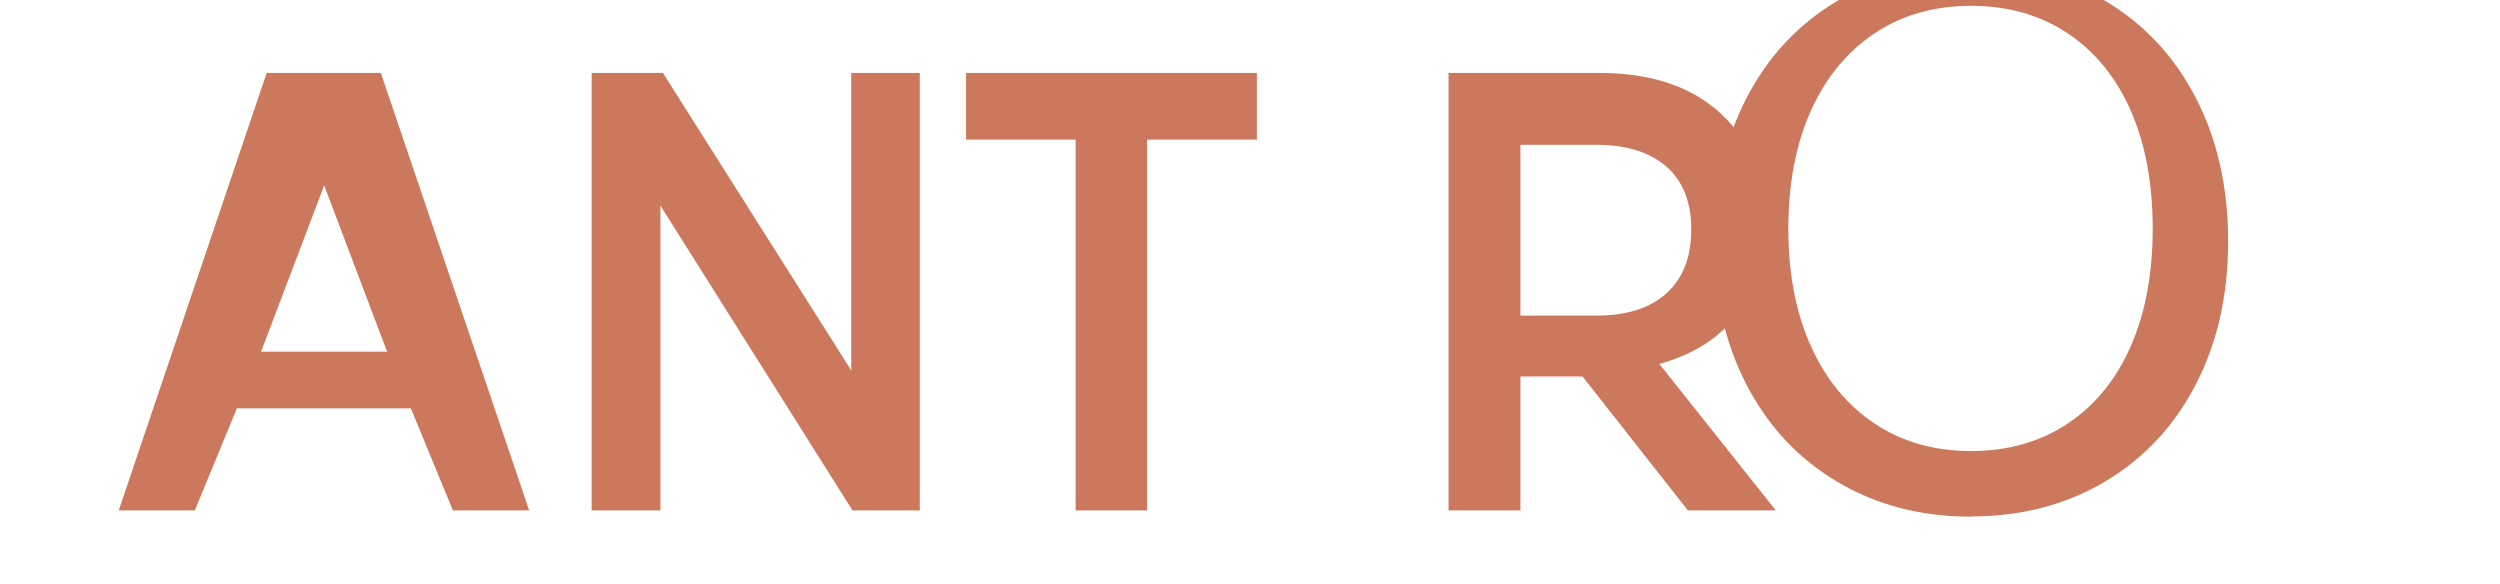
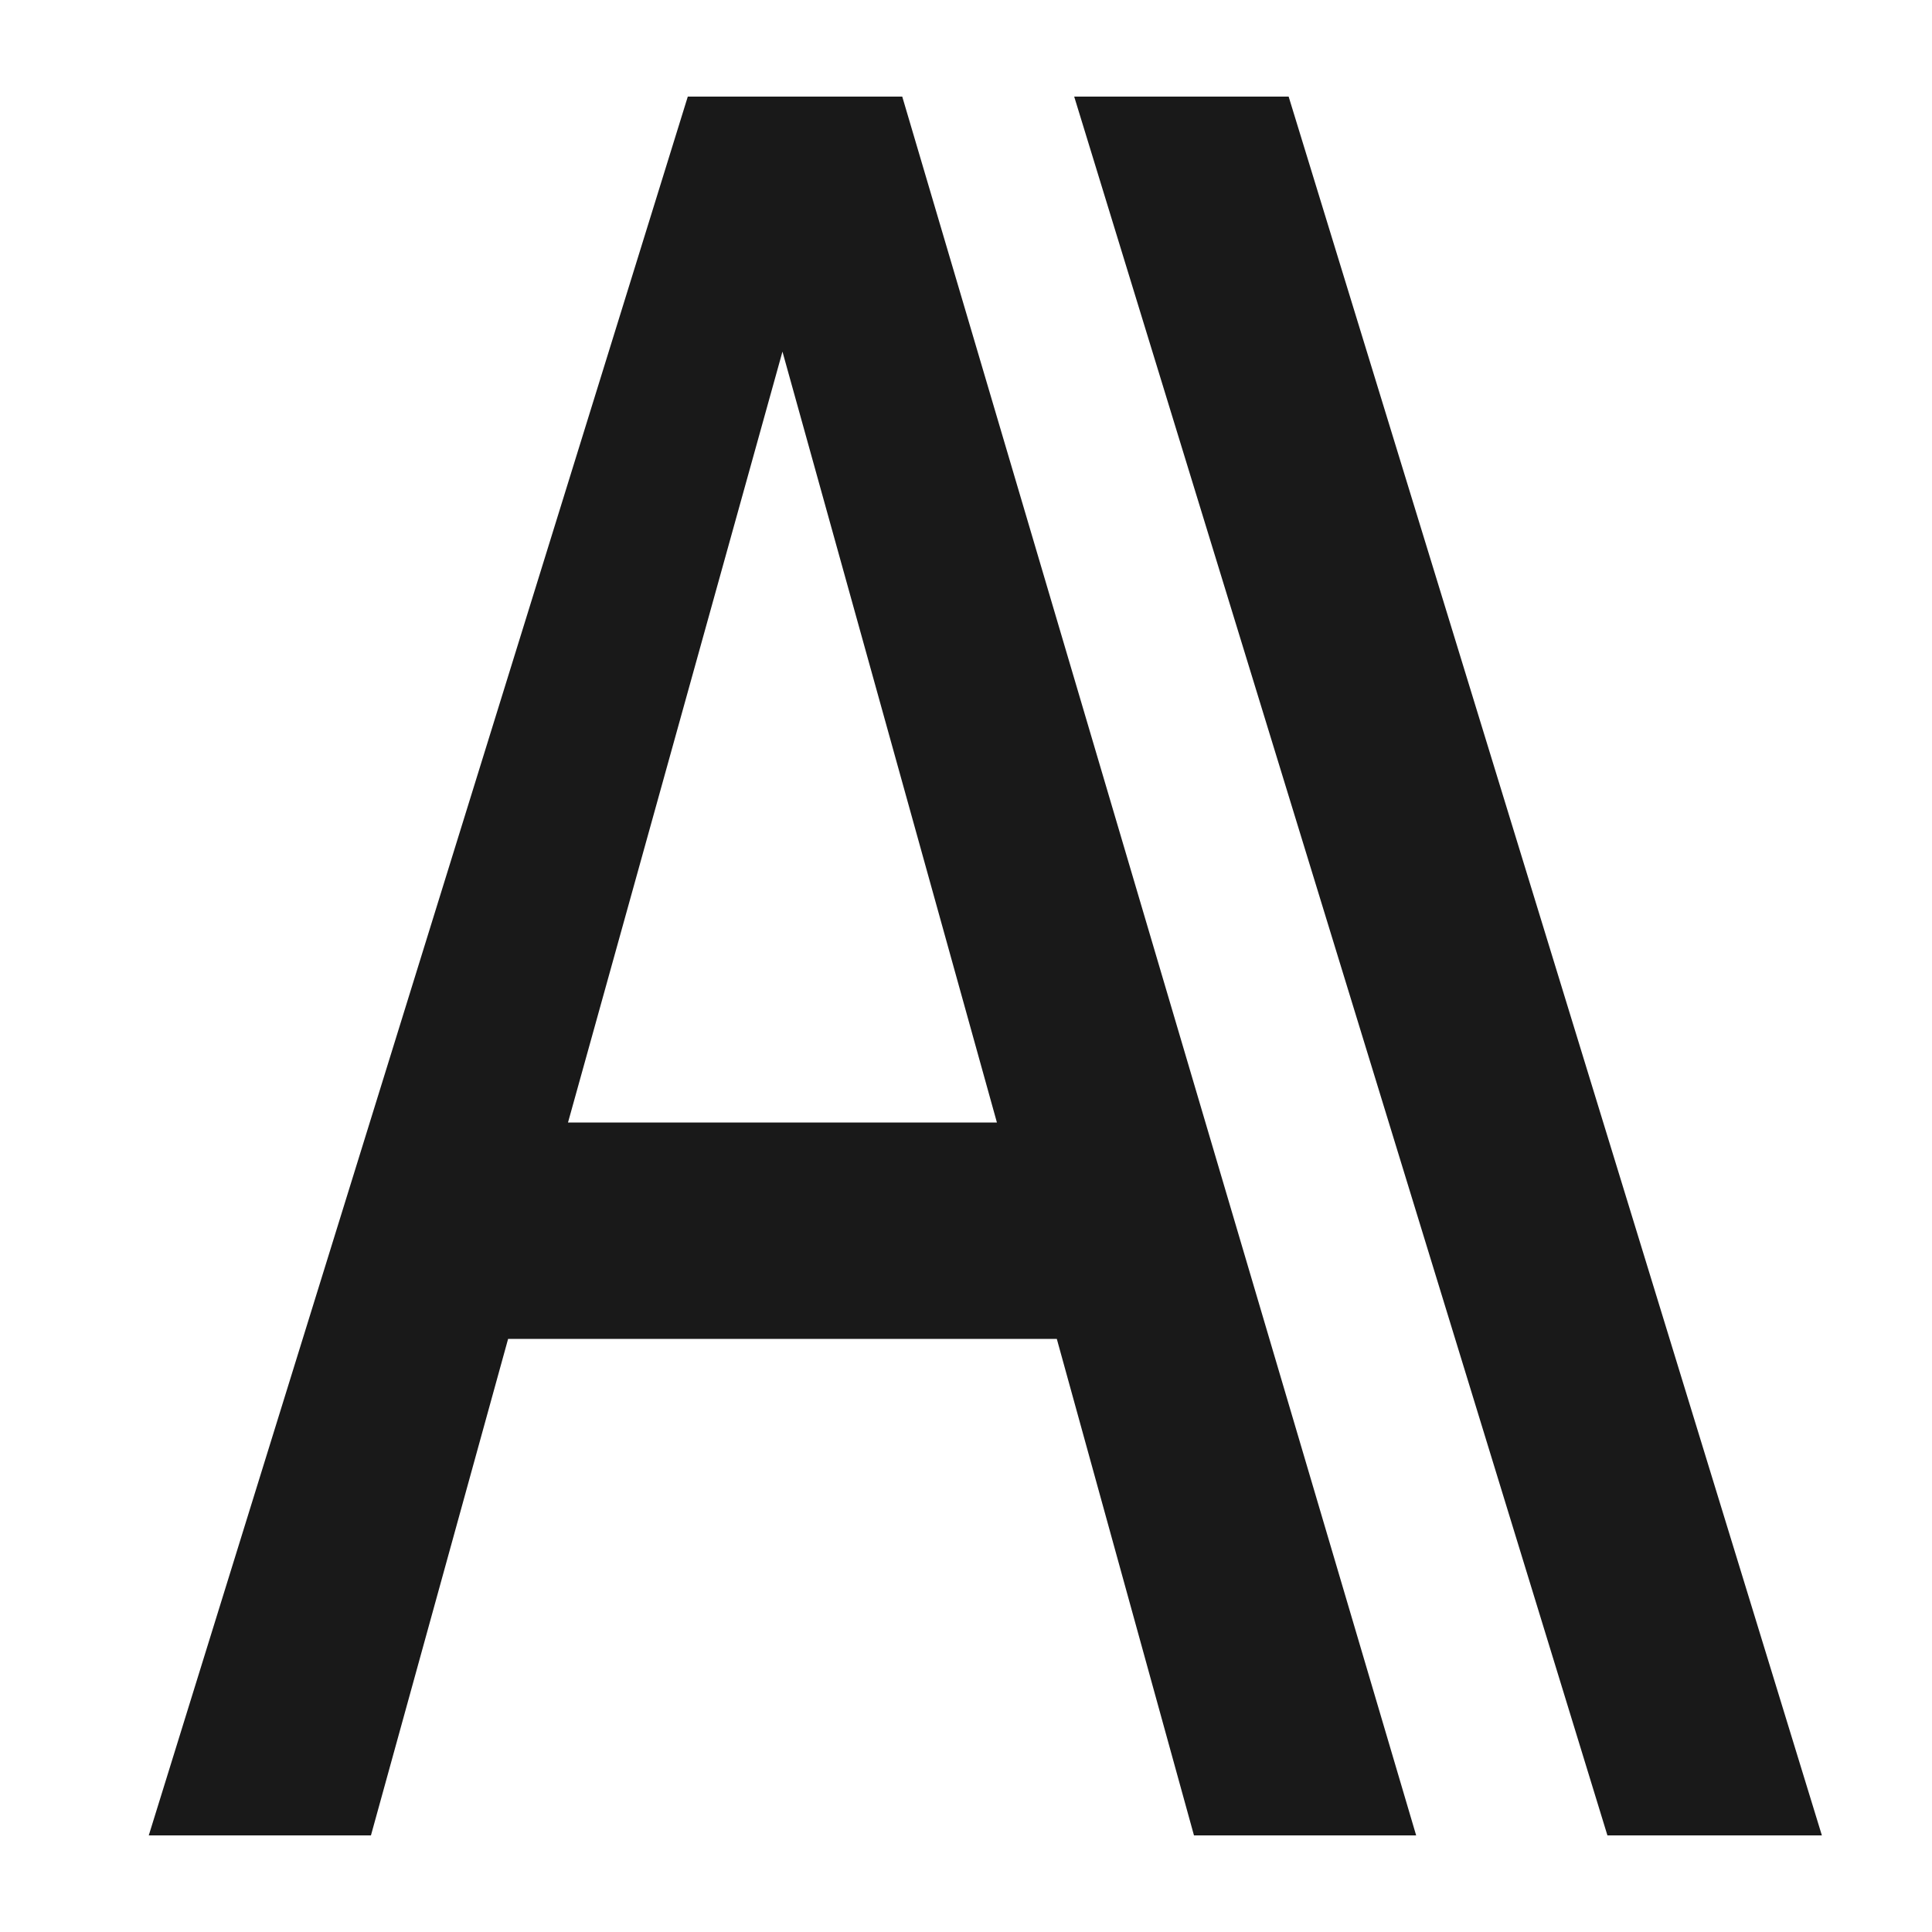
- <svg xmlns="http://www.w3.org/2000/svg" viewBox="0 0 120 28" fill="none">
-   <path d="M14.83 3.5h3.45L25.4 24.5h-3.66l-2.02-4.9H11.37l-2.02 4.9H5.7L12.8 3.5h2.03zm-2.3 13.38h6.05L15.56 8.9l-3.03 7.98zM28.4 24.5V3.5h3.42l9.04 14.28V3.5h3.29v21h-3.23L31.7 9.87V24.5H28.4zm23.23 0V6.7h-5.26V3.5h13.96v3.2h-5.27v17.8h-3.43zm17.9 0V3.5h7.24c2.5 0 4.45.66 5.86 1.98 1.41 1.32 2.12 3.1 2.12 5.34 0 1.63-.43 3.03-1.3 4.2-.87 1.17-2.14 1.99-3.8 2.45l5.59 7.03h-4.22l-5.06-6.43h-2.98V24.5h-3.45zm3.45-9.35h3.63c1.47 0 2.6-.36 3.39-1.08.79-.72 1.18-1.74 1.18-3.06 0-1.3-.39-2.3-1.18-3-.79-.7-1.92-1.06-3.39-1.06h-3.63v8.2zM94.6 24.8c-2.4 0-4.54-.56-6.42-1.68-1.88-1.12-3.33-2.68-4.36-4.68-1.03-2-1.54-4.28-1.54-6.84 0-2.58.51-4.87 1.54-6.87 1.03-2 2.48-3.56 4.36-4.68C90.06-1.08 92.2-1.64 94.6-1.64c2.42 0 4.57.56 6.45 1.68 1.88 1.12 3.33 2.68 4.36 4.68 1.03 2 1.54 4.29 1.54 6.87 0 2.56-.51 4.84-1.54 6.84-1.03 2-2.48 3.56-4.36 4.68-1.88 1.12-4.03 1.68-6.45 1.68zm0-3.15c1.78 0 3.33-.44 4.65-1.32 1.32-.88 2.33-2.12 3.03-3.72.7-1.6 1.05-3.48 1.05-5.63 0-2.17-.35-4.06-1.05-5.66-.7-1.6-1.71-2.84-3.03-3.72-1.32-.88-2.87-1.32-4.65-1.32-1.76 0-3.3.44-4.62 1.32-1.32.88-2.34 2.12-3.06 3.72-.72 1.6-1.08 3.49-1.08 5.66 0 2.15.36 4.03 1.08 5.63.72 1.6 1.74 2.84 3.06 3.72 1.32.88 2.86 1.32 4.62 1.32z" fill="#CC785C" />
+ <svg xmlns="http://www.w3.org/2000/svg" viewBox="0 0 100 100" fill="none">
+   <path fill-rule="evenodd" clip-rule="evenodd" d="M35.6 5H46.7L73.3 95H61.8L54.7 69.3H26.3L19.2 95H7.7L35.6 5ZM29.4 58.1H51.6L40.5 18.2L29.4 58.1ZM55.6 5H66.7L94.3 95H83.2L55.6 5Z" fill="#191919" />
</svg>
